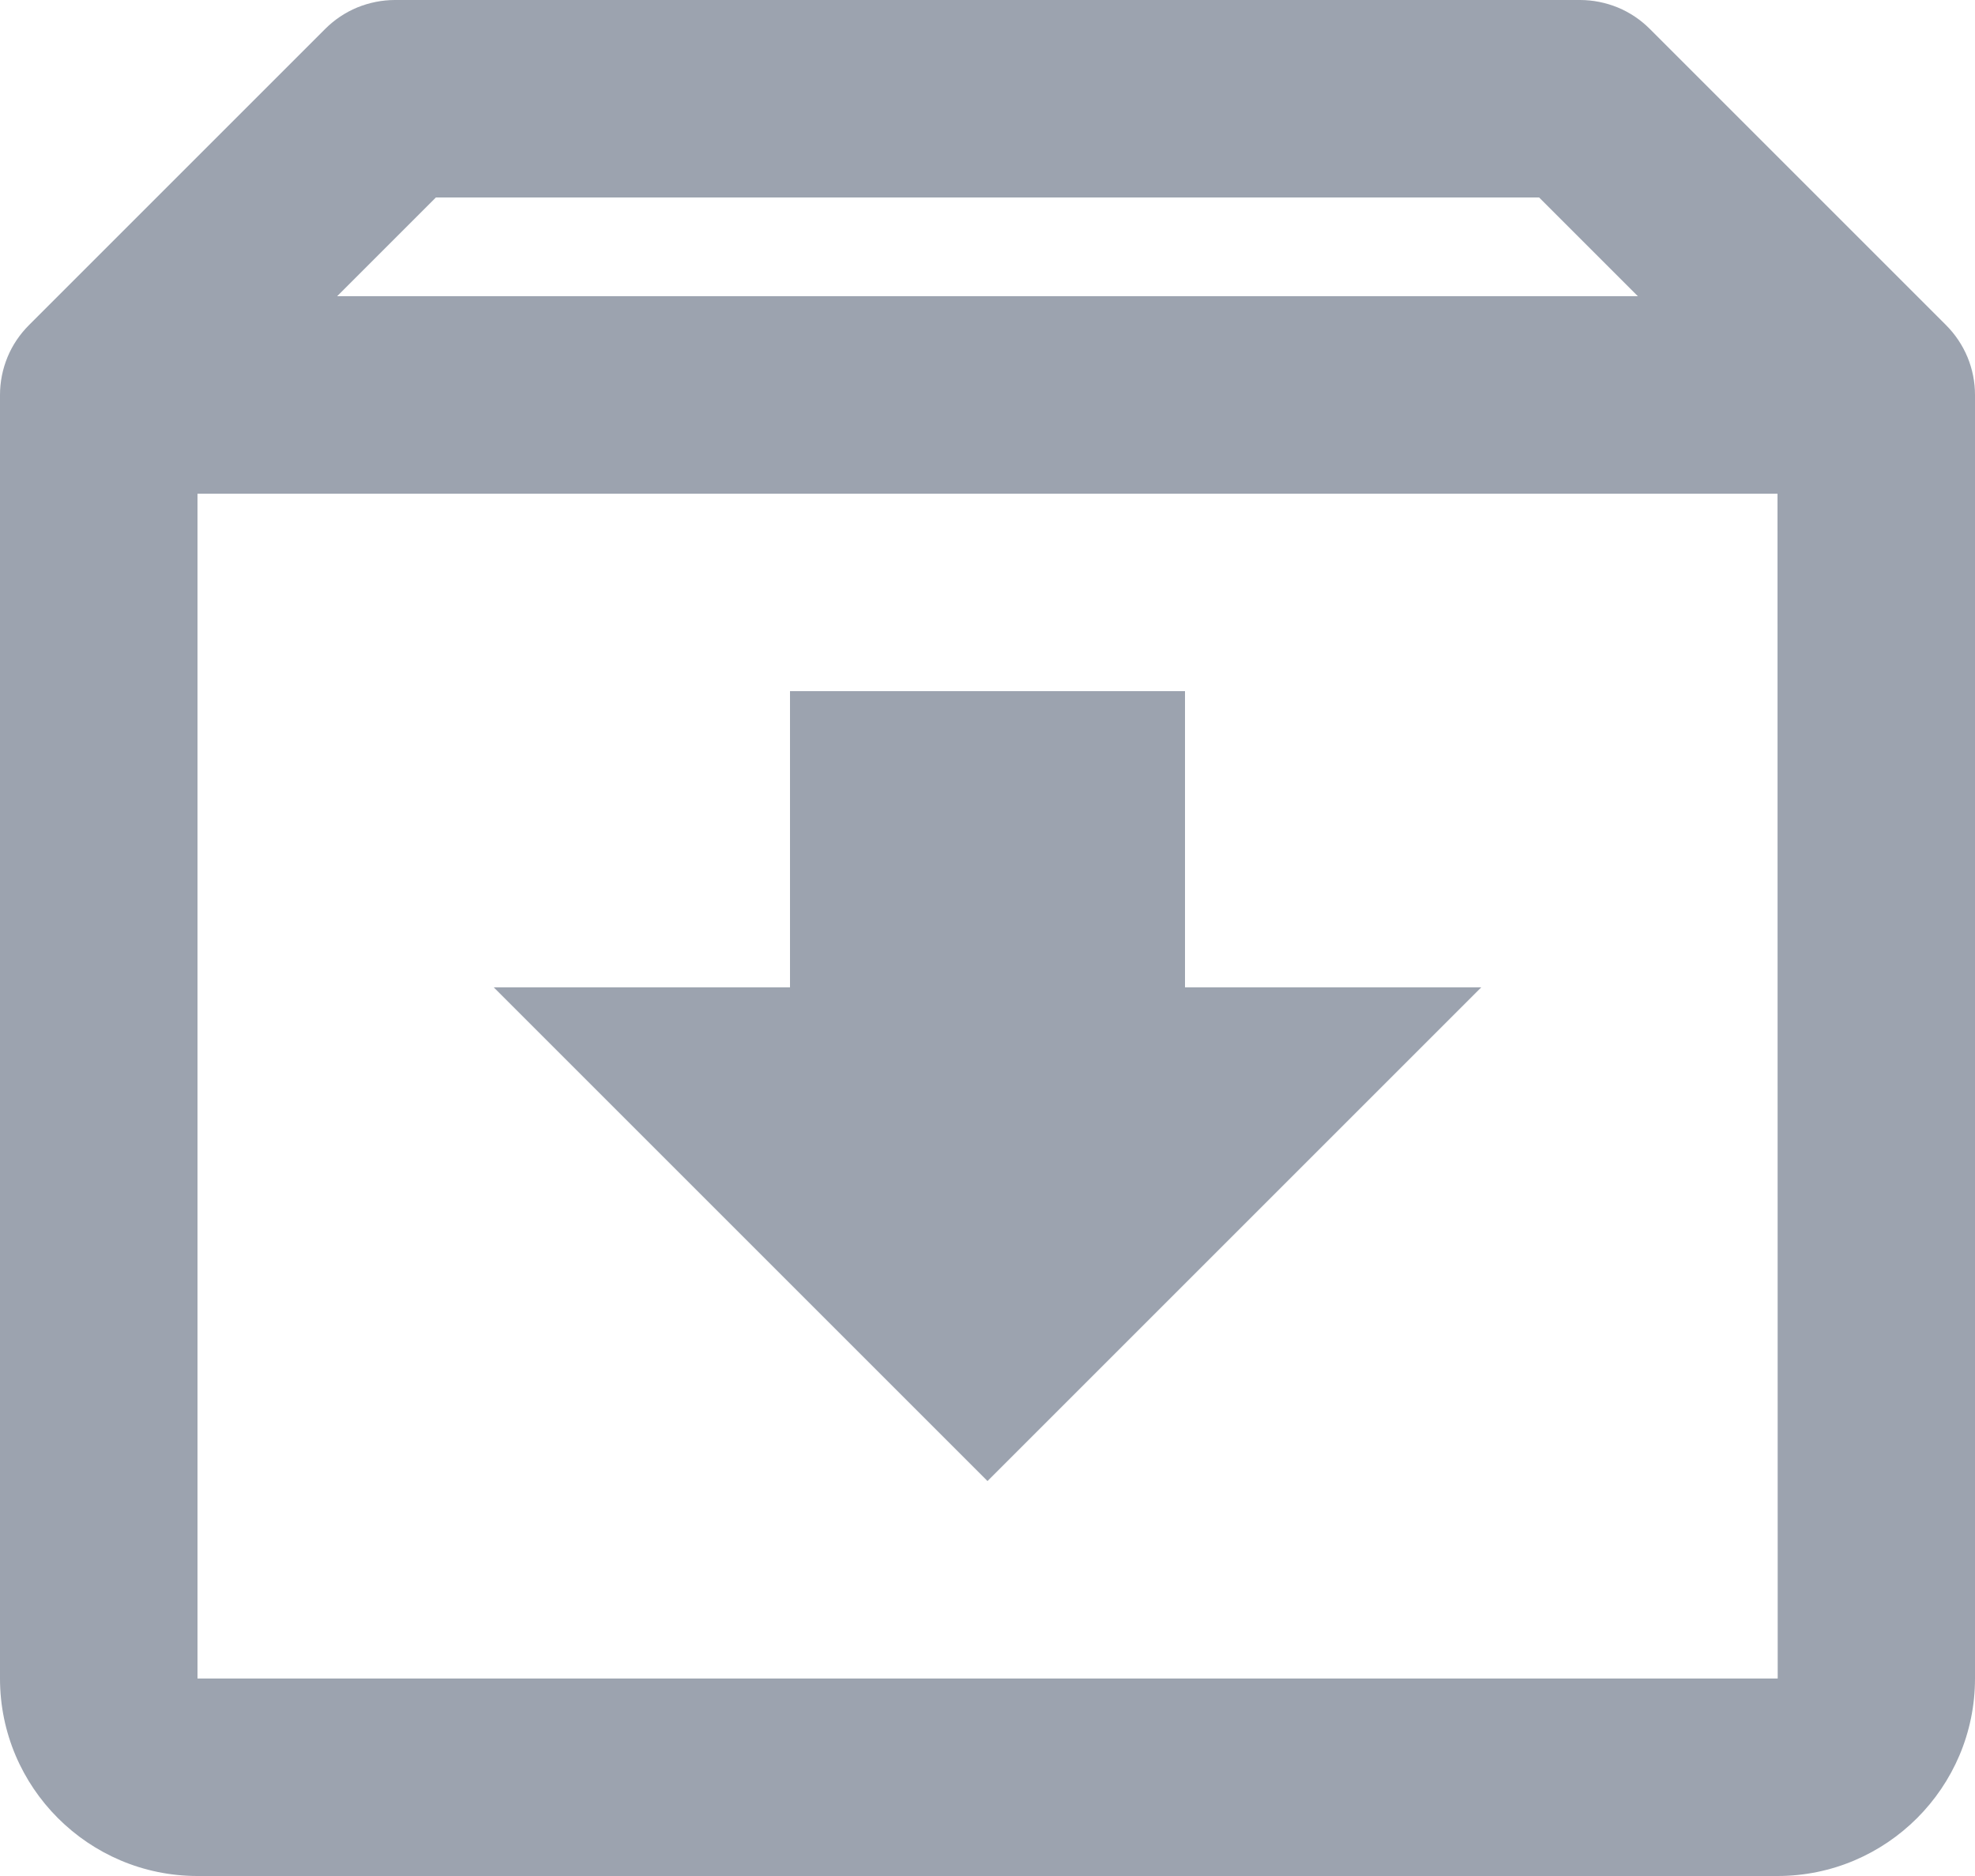
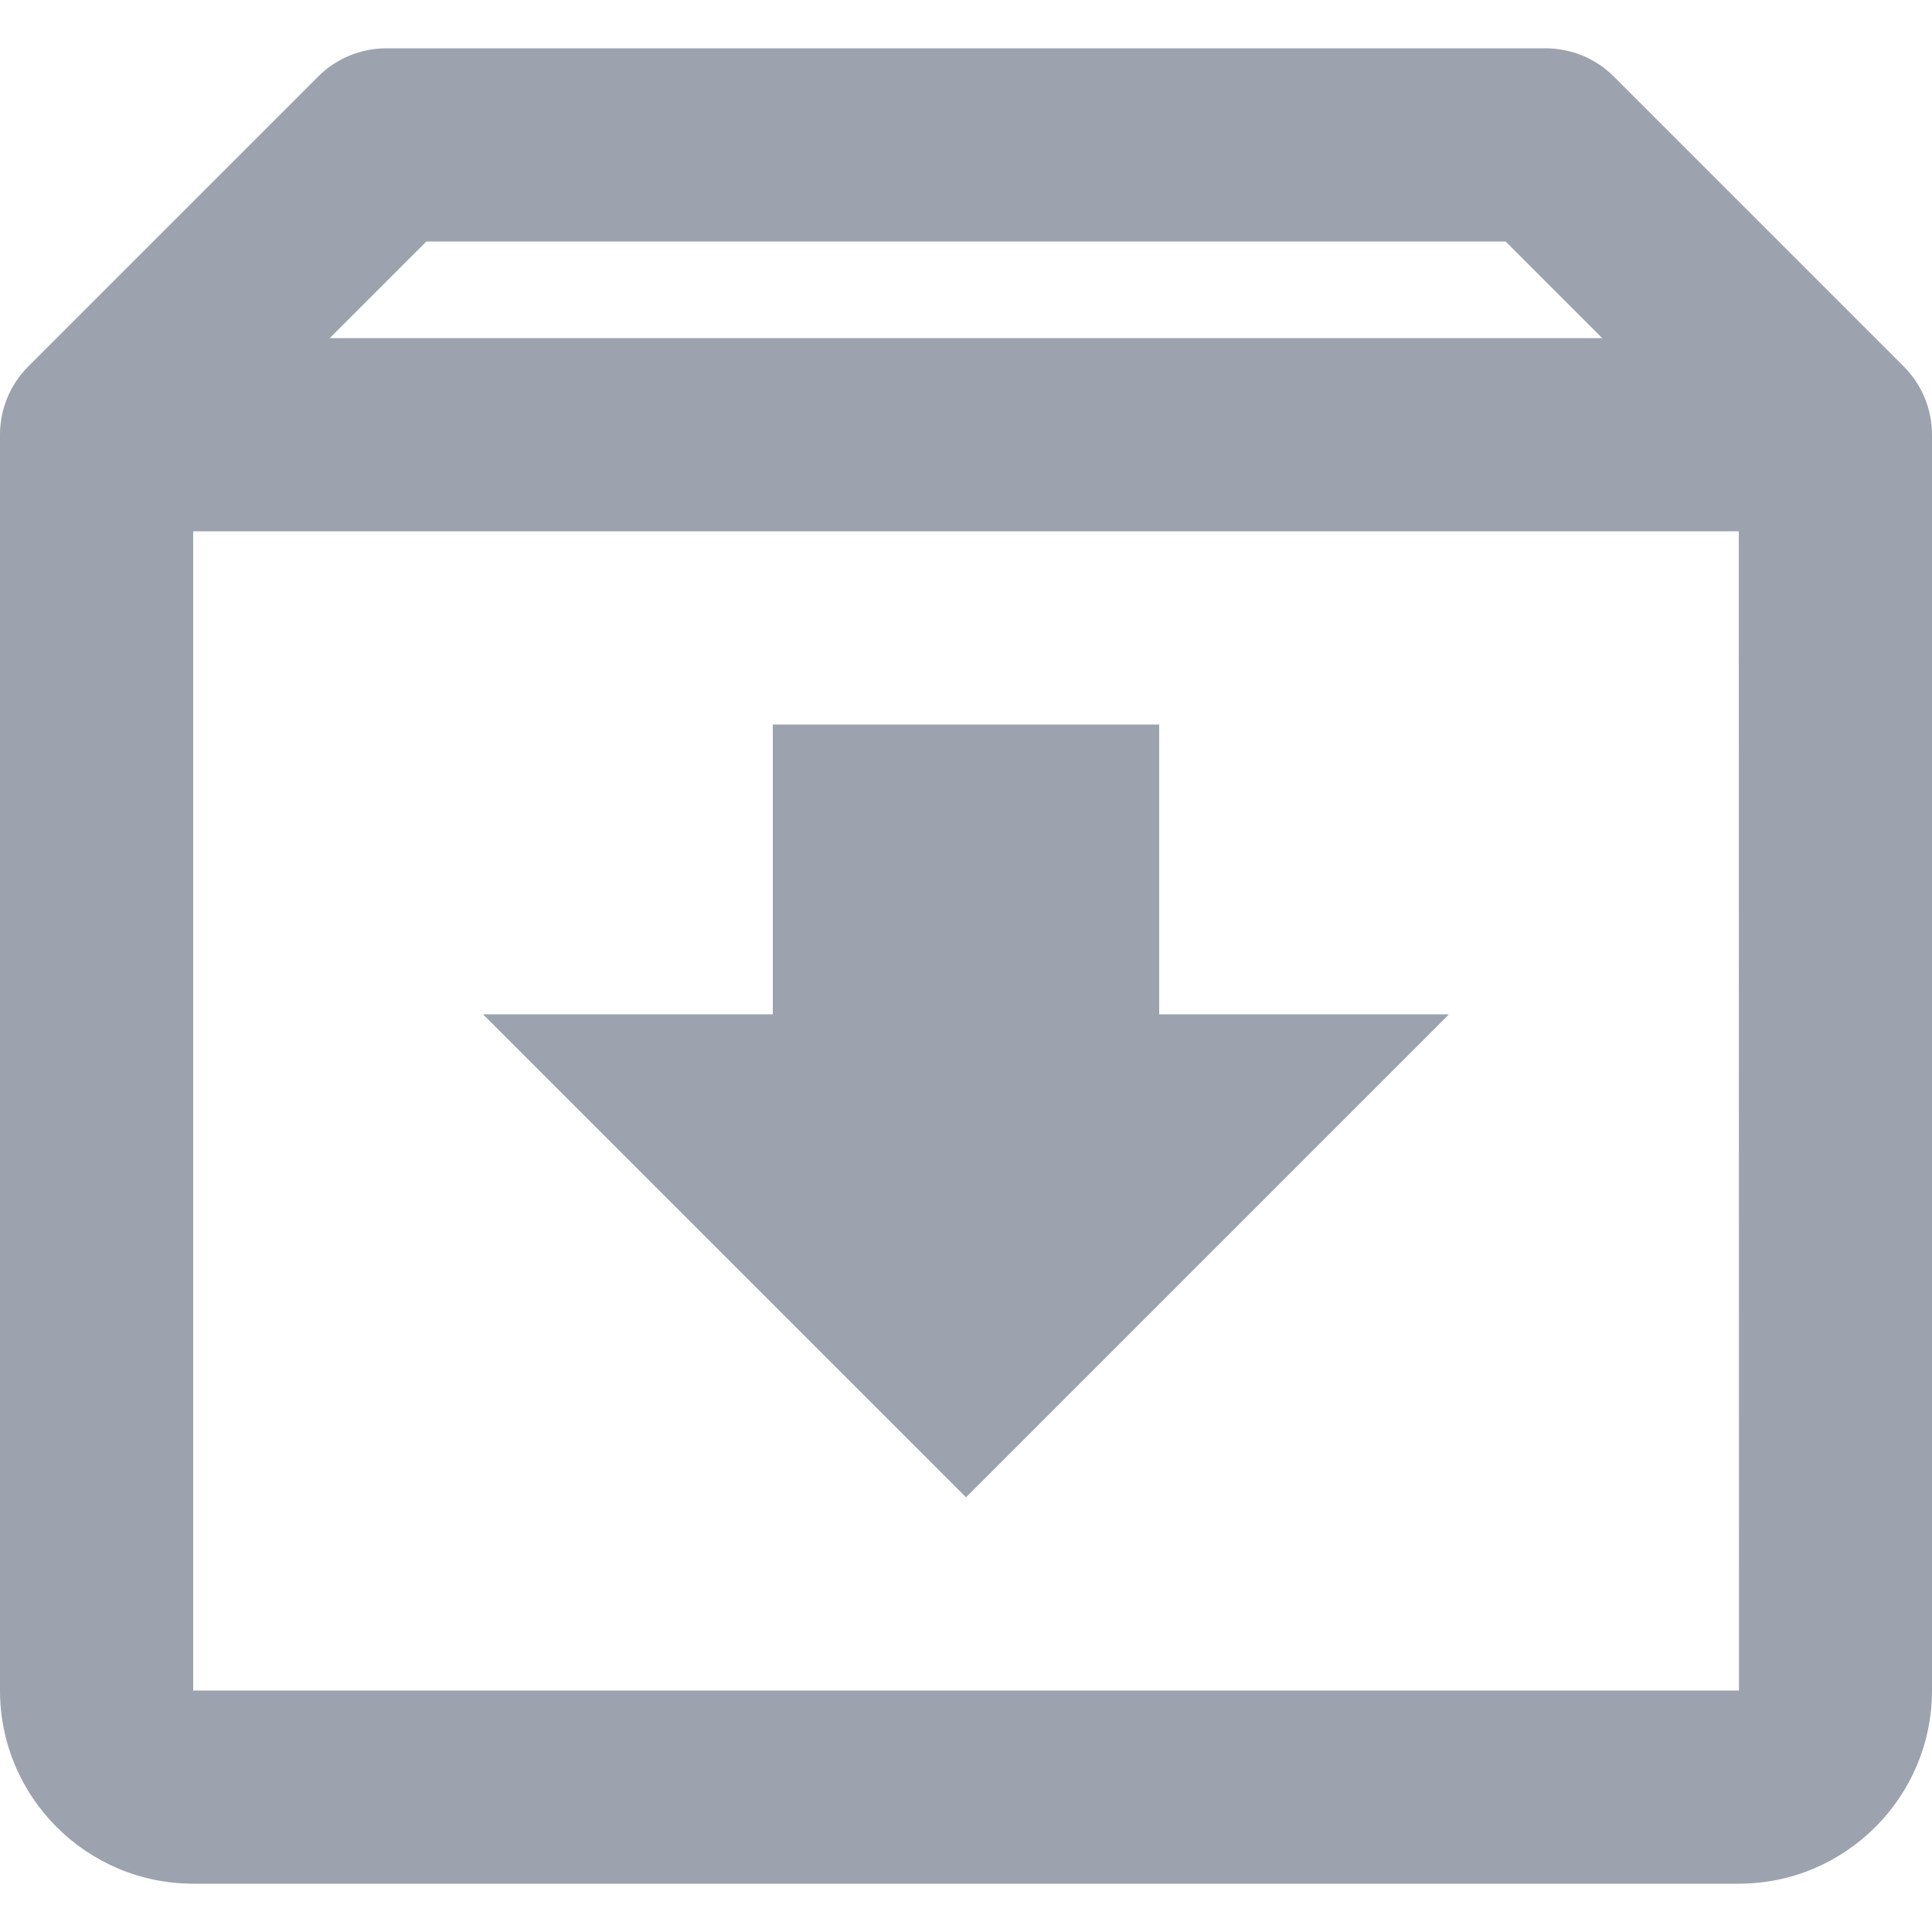
- <svg xmlns="http://www.w3.org/2000/svg" width="20" height="19" viewBox="0 0 20 19" fill="none">
+ <svg xmlns="http://www.w3.org/2000/svg" width="18" height="18" viewBox="0 0 20 19" fill="none">
  <path d="M19.706 3.292L16.707 0.293C16.614 0.2 16.504 0.126 16.383 0.076C16.261 0.026 16.131 -0 16 1.04767e-06H4C3.869 -0 3.739 0.026 3.617 0.076C3.496 0.126 3.386 0.2 3.293 0.293L0.294 3.292C0.201 3.385 0.126 3.495 0.076 3.617C0.026 3.738 -0 3.868 2.61685e-06 4V17C2.61685e-06 18.103 0.897 19 2 19H18C19.103 19 20 18.103 20 17V4C20 3.868 19.974 3.738 19.924 3.617C19.873 3.495 19.799 3.385 19.706 3.292ZM4.414 2H15.586L16.586 3H3.414L4.414 2ZM2 17V5H18L18.002 17H2Z" fill="#9CA3AF" />
  <path d="M12 7H8V10H5L10 15L15 10H12V7Z" fill="#9CA3AF" />
</svg>
